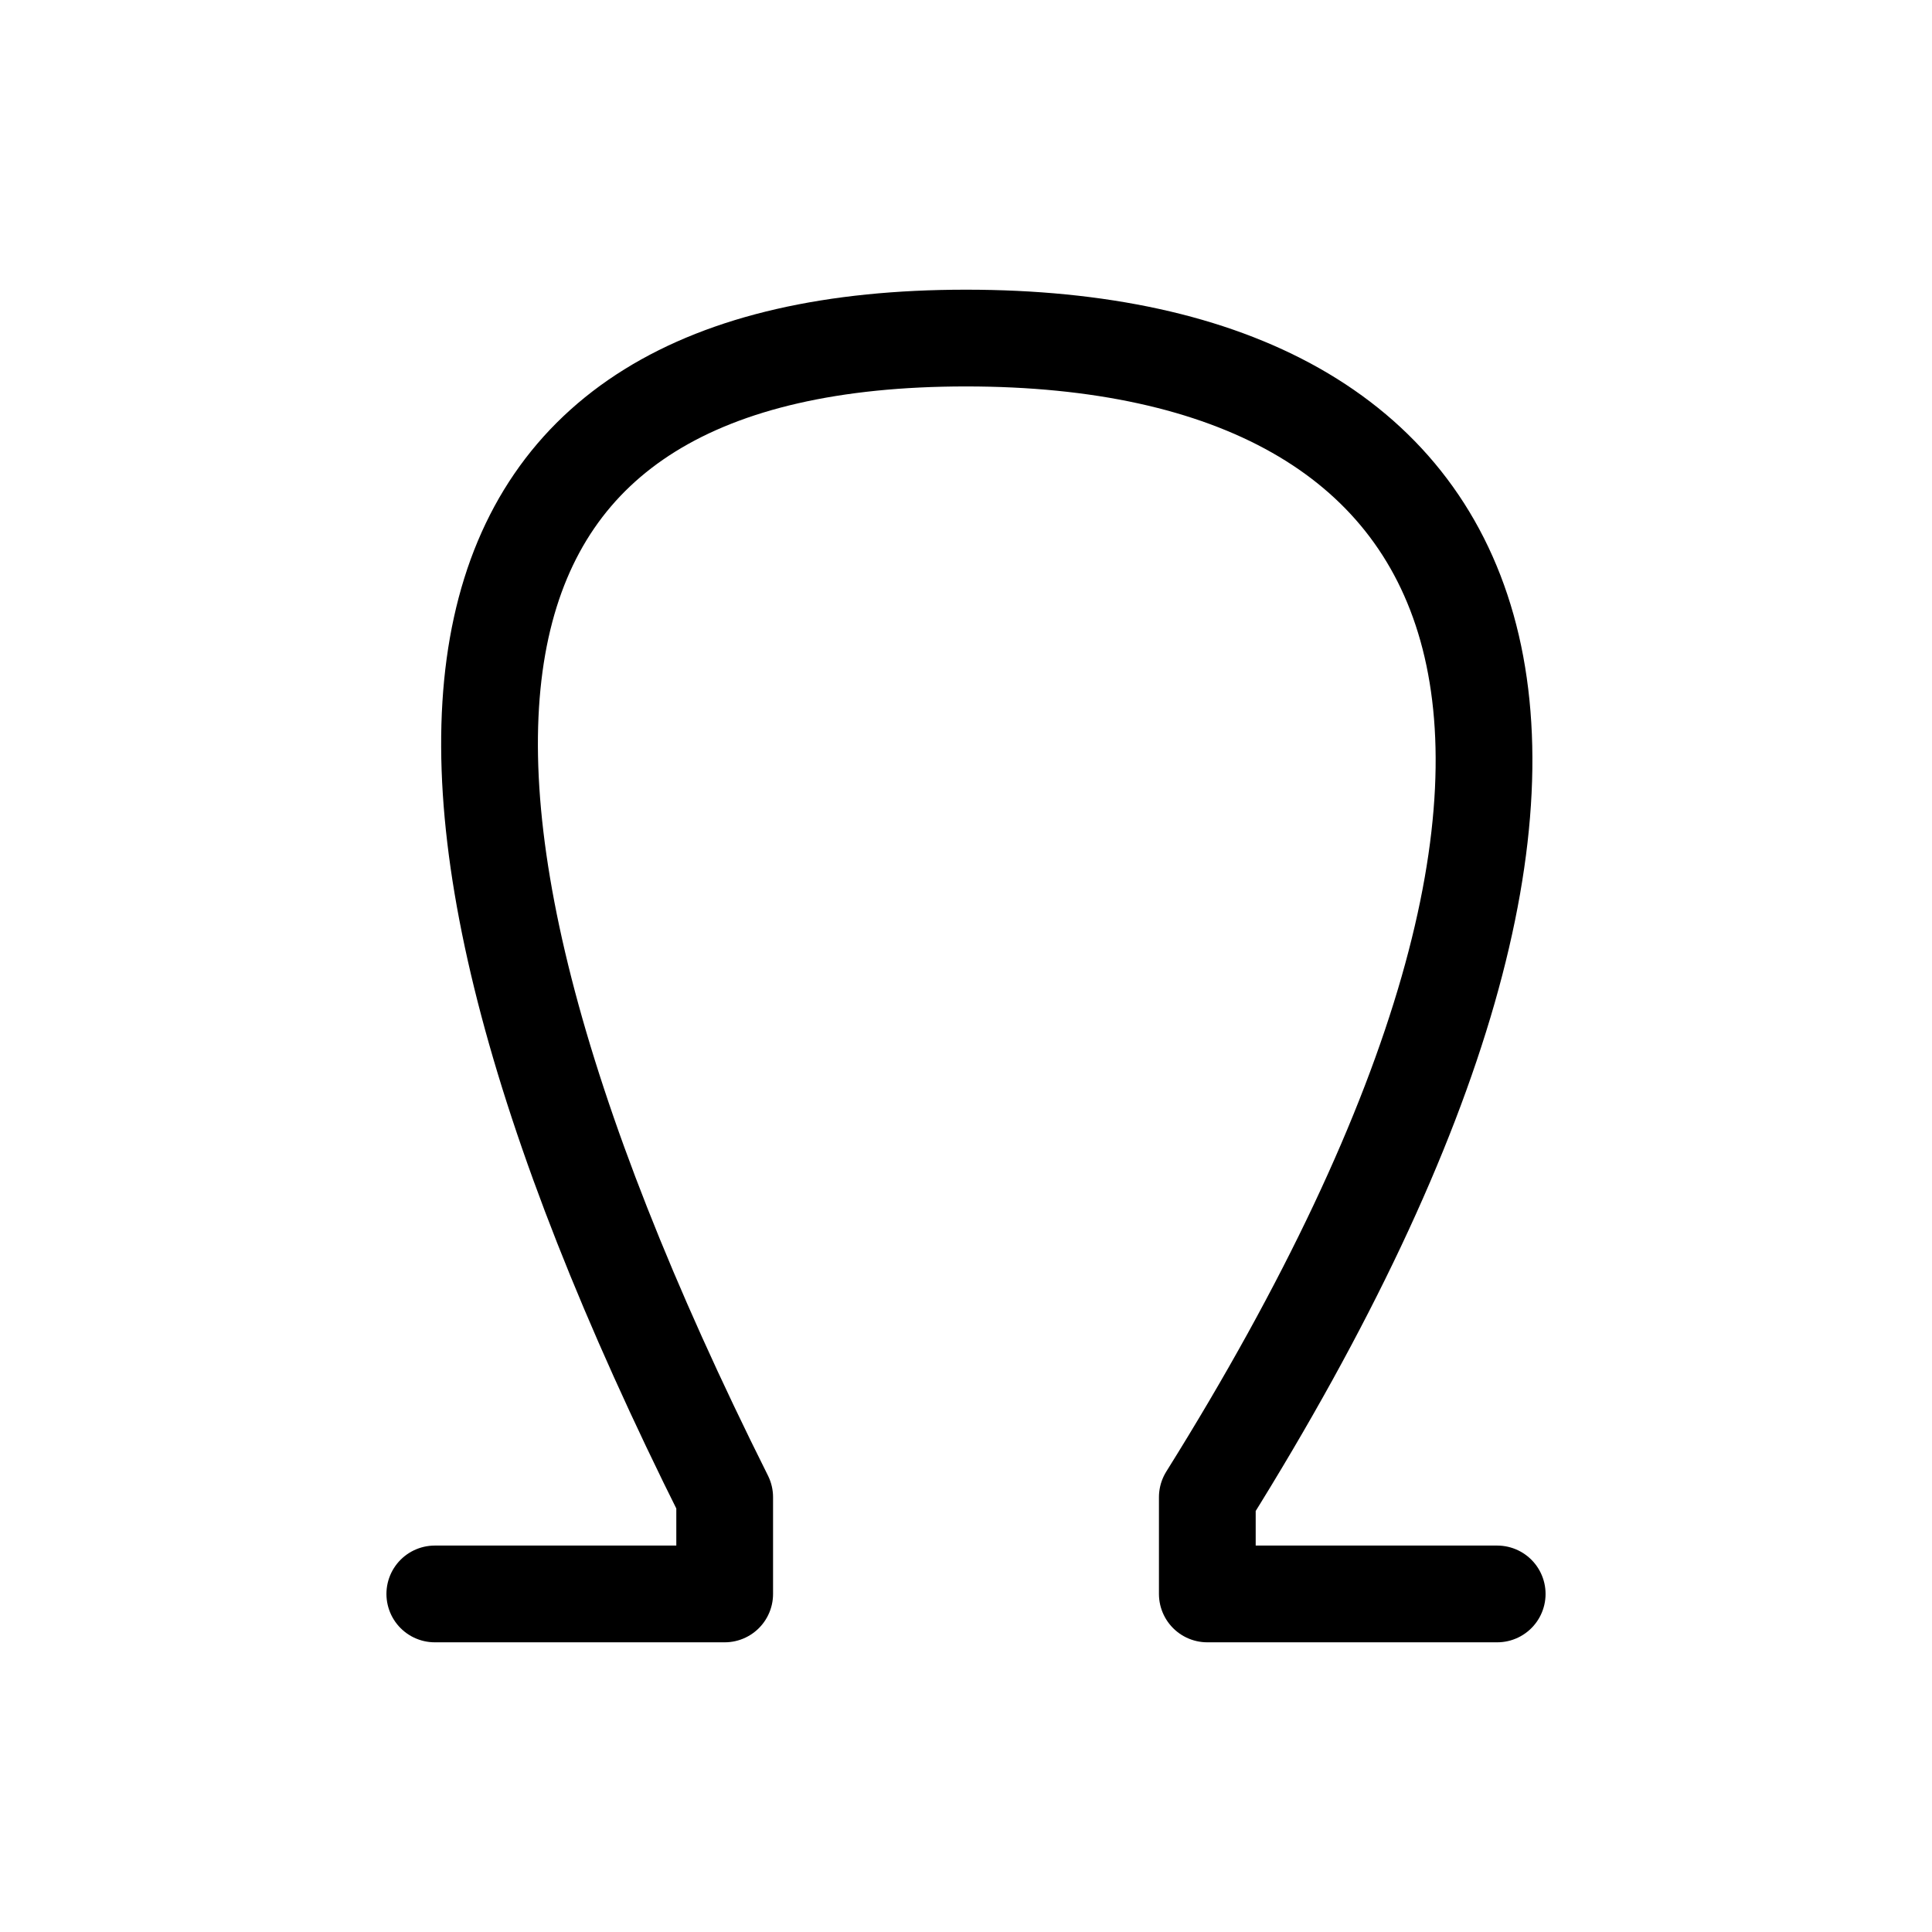
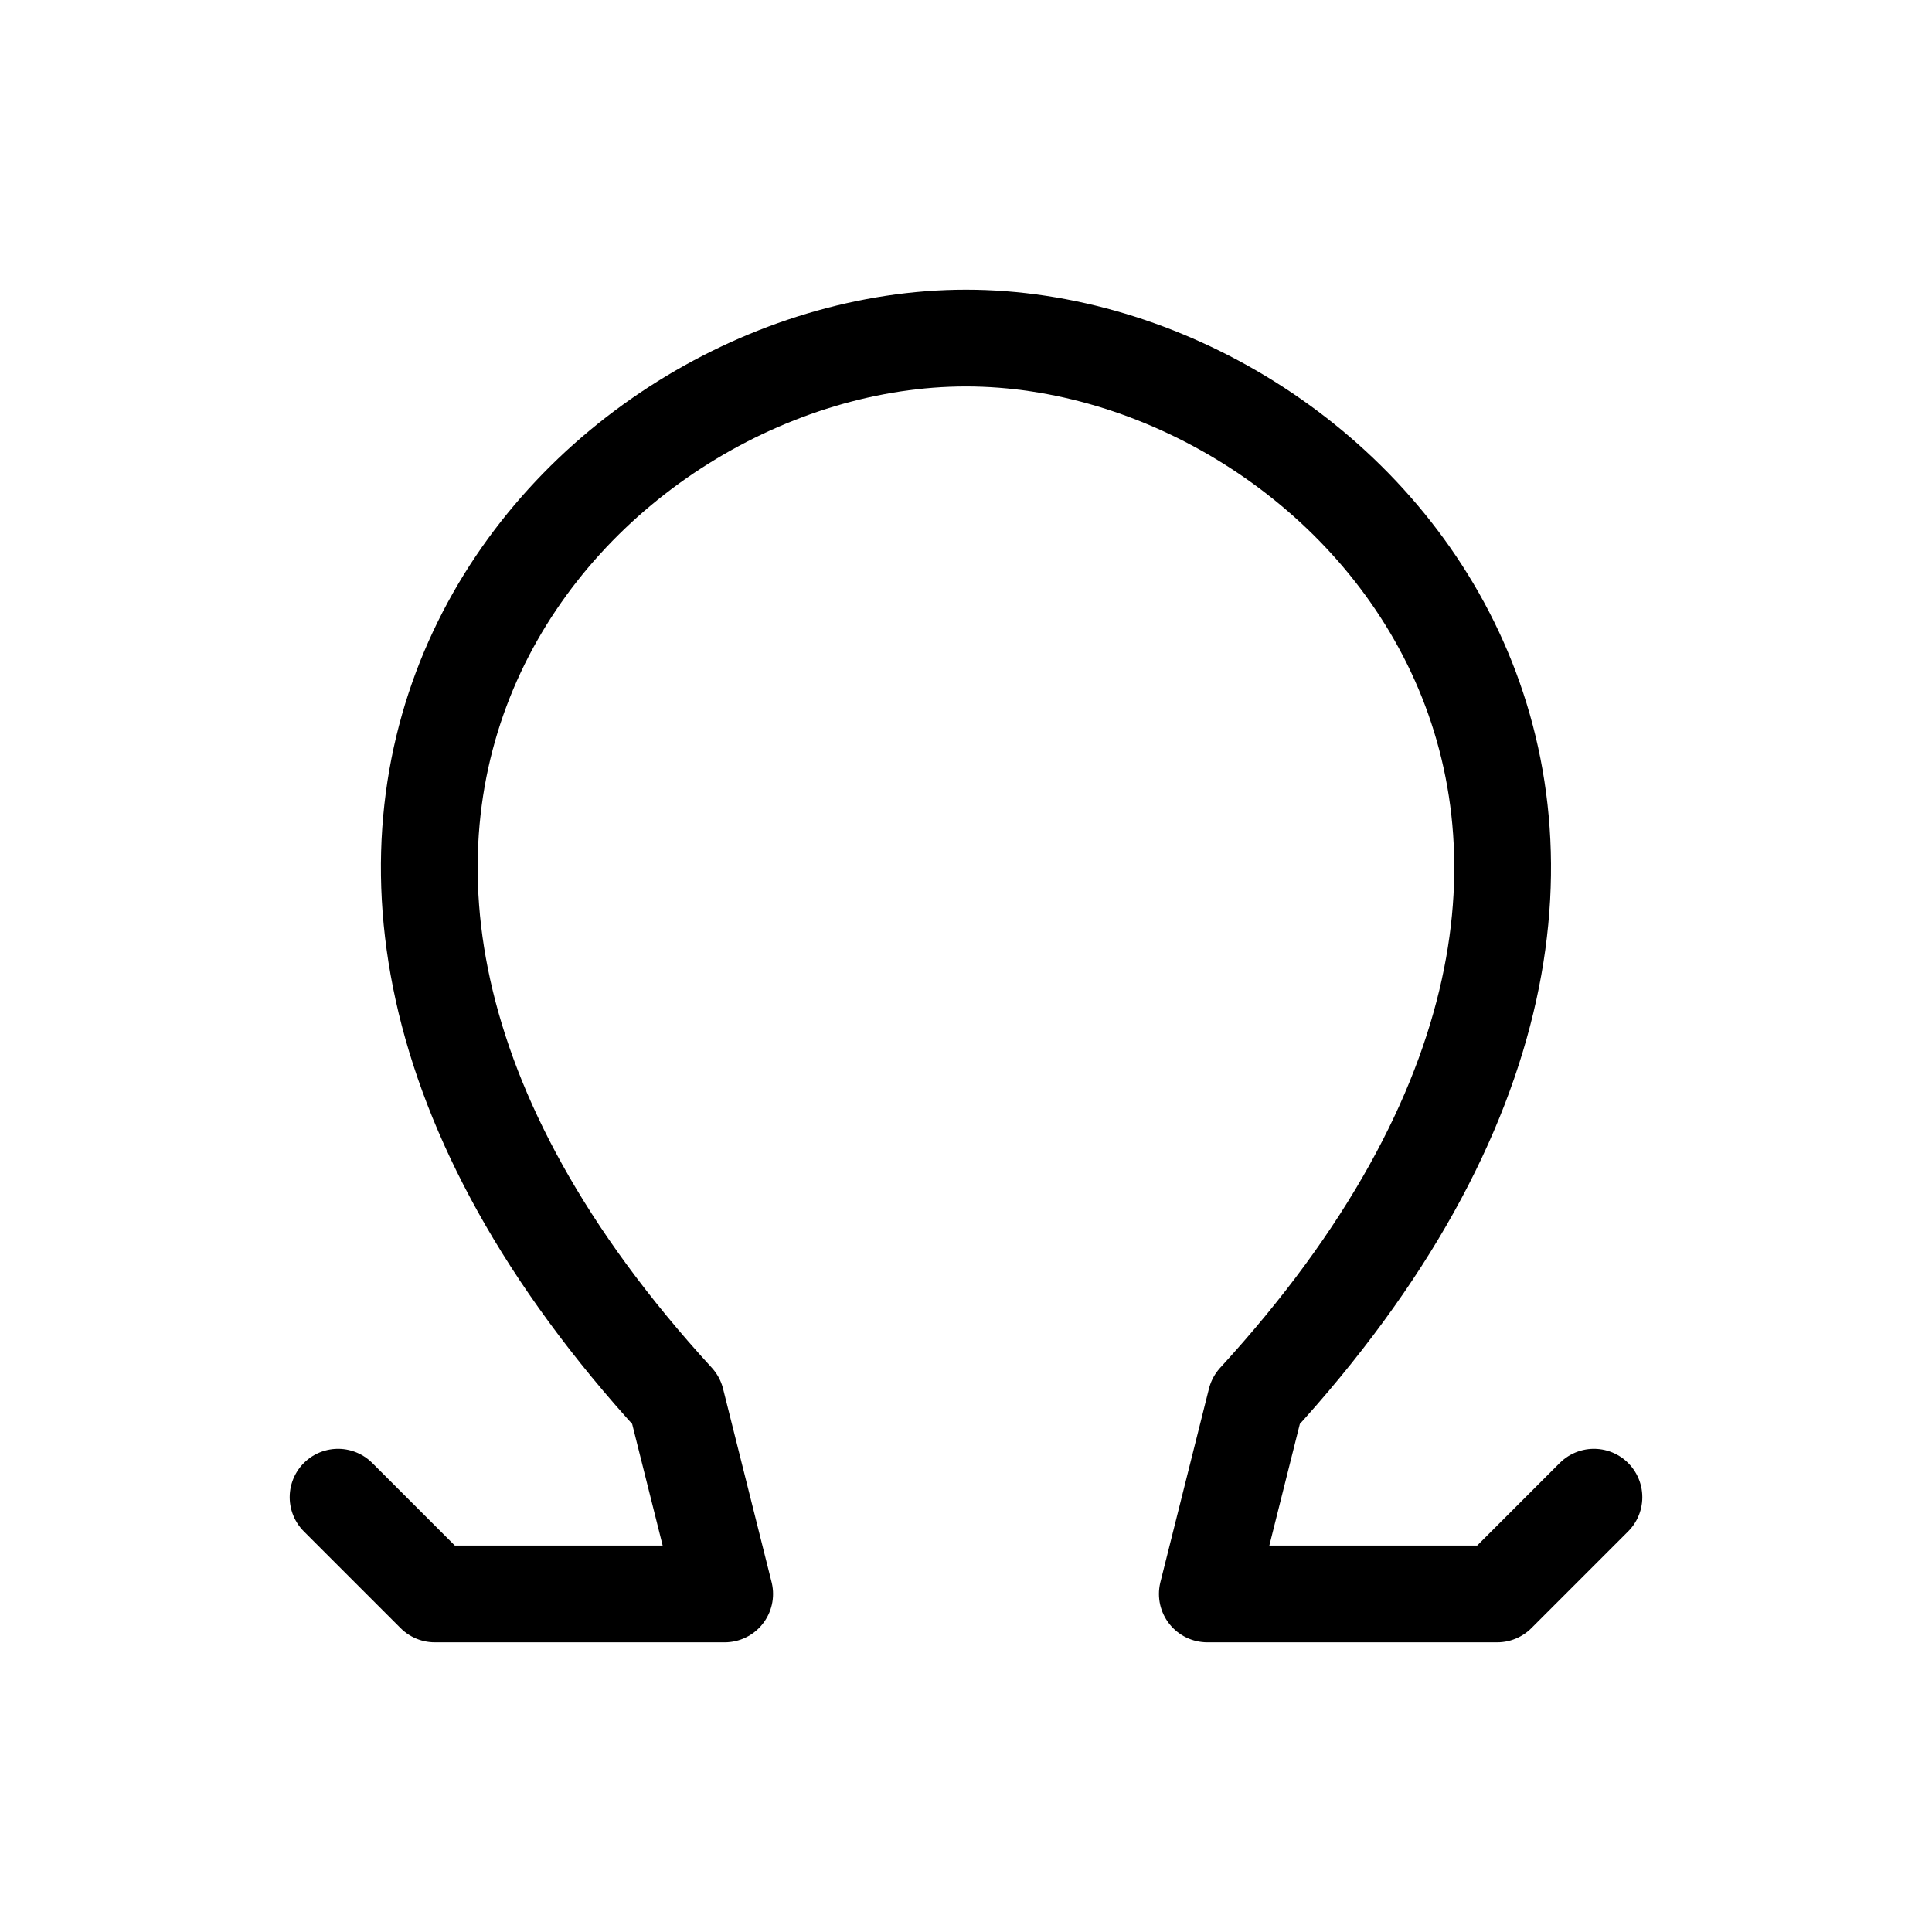
<svg xmlns="http://www.w3.org/2000/svg" width="20" height="20" viewBox="0 0 5.292 5.292" version="1.1" id="svg1">
  <defs id="defs1" />
-   <path style="fill:none;fill-opacity:0.33;stroke:#000000;stroke-width:0.265;stroke-linecap:round;stroke-linejoin:round;stroke-miterlimit:10" d="m 1.191,4.366 h 0.794 V 4.101 C 0.926,1.984 1.191,0.926 2.646,0.926 c 1.455,0 1.984,1.058 0.661,3.175 v 0.265 h 0.794" id="path1" />
+   <path style="fill:none;fill-opacity:0.33;stroke:#000000;stroke-width:0.265;stroke-linecap:round;stroke-linejoin:round;stroke-miterlimit:10" d="M 0.926,4.101 1.191,4.366 h 0.794 L 1.852,3.836 C 0.397,2.249 1.587,0.926 2.646,0.926 c 1.058,0 2.249,1.323 0.794,2.91 L 3.307,4.366 H 4.101 L 4.366,4.101" id="path1" />
</svg>
